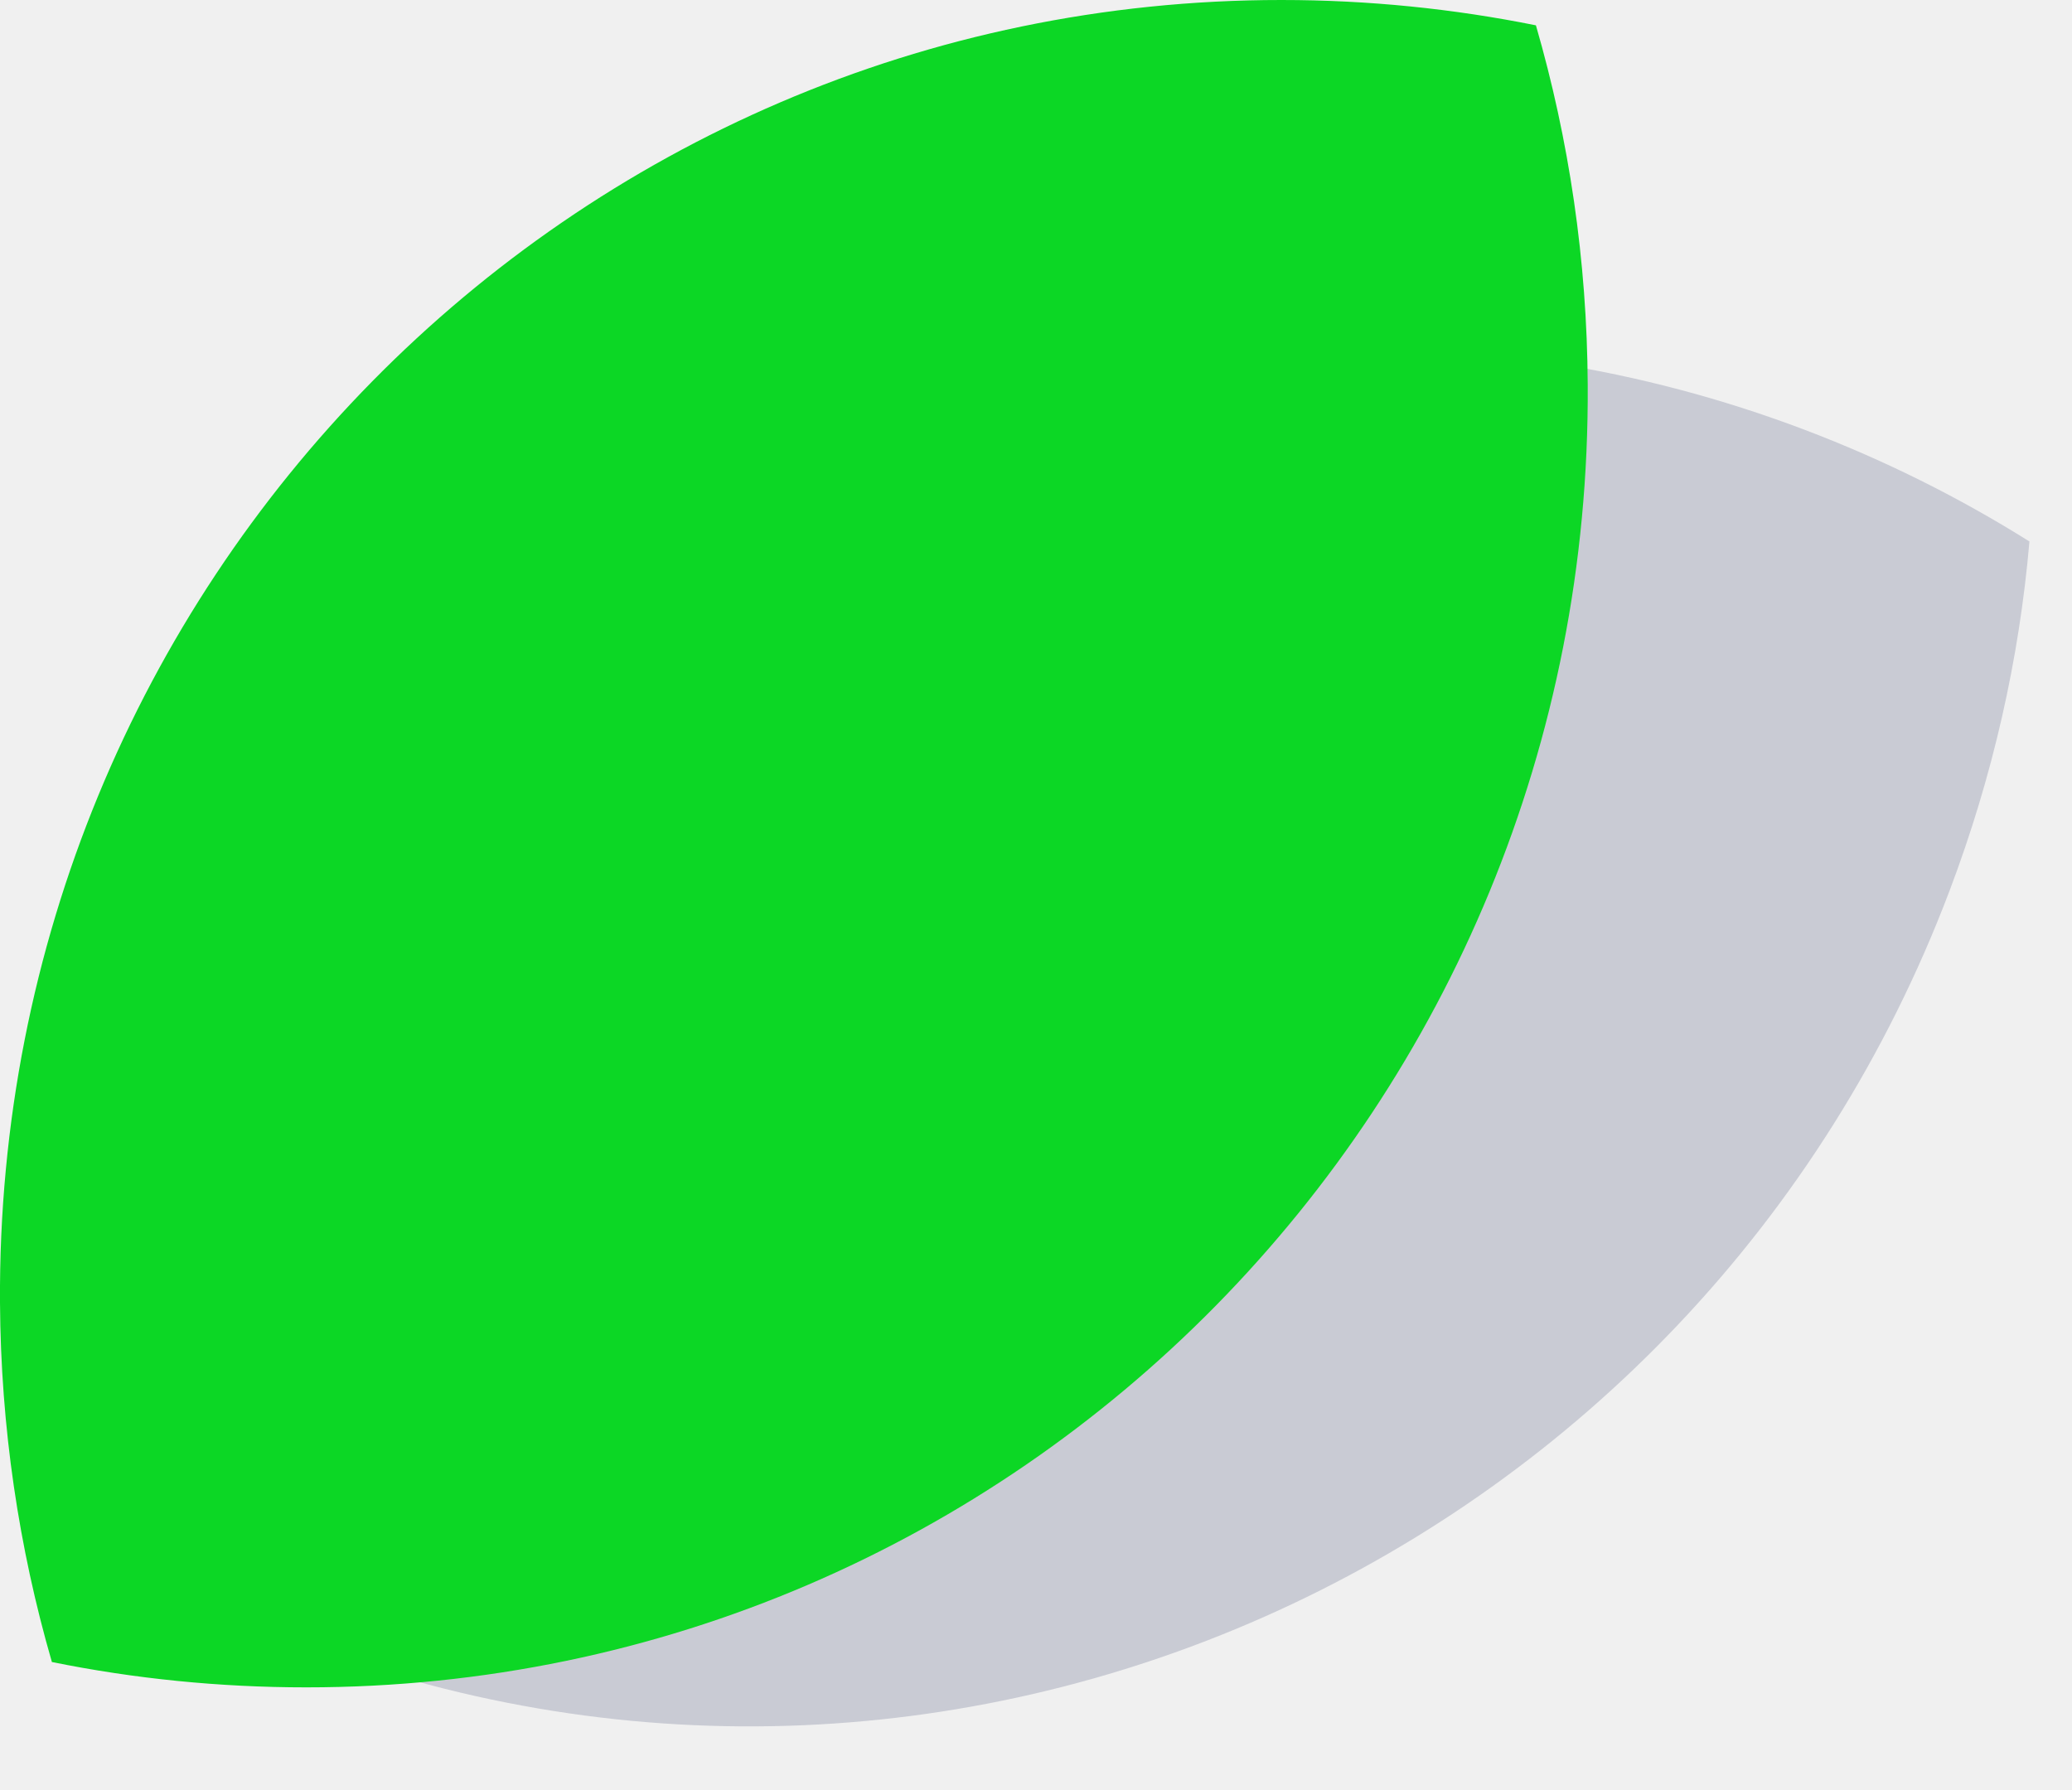
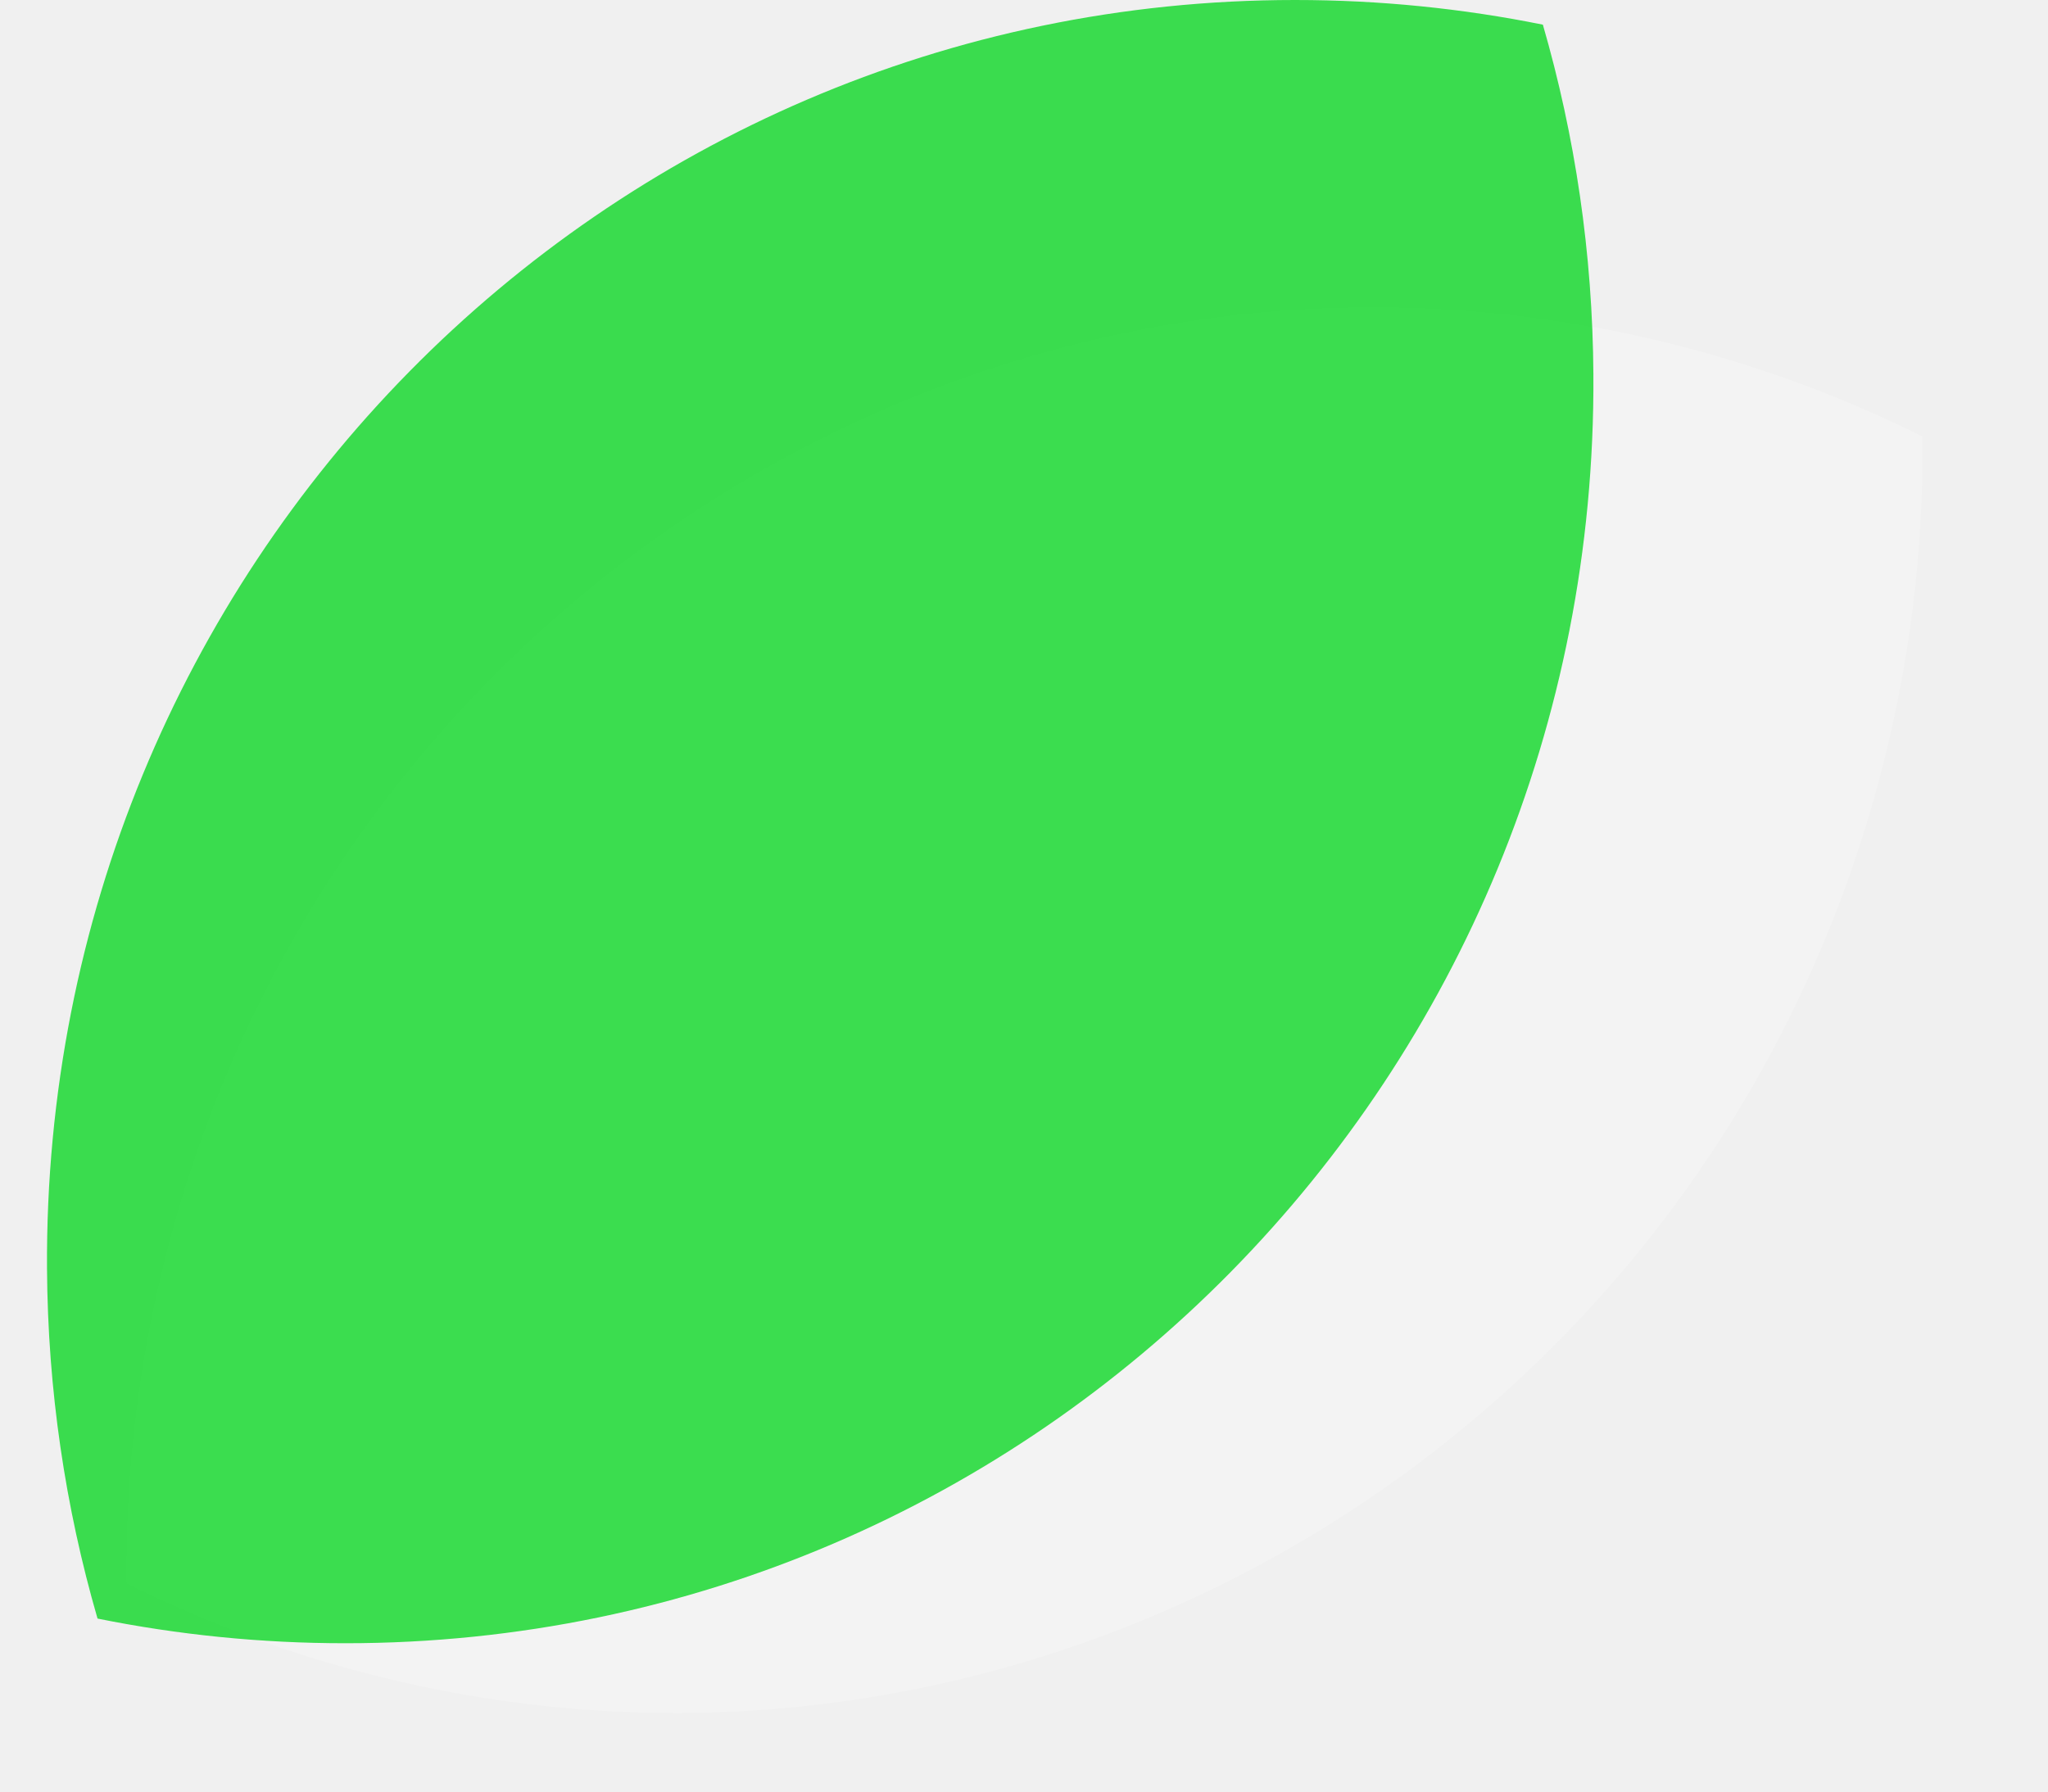
- <svg xmlns="http://www.w3.org/2000/svg" width="22" height="19" viewBox="0 0 22 19" fill="none">
-   <path fill-rule="evenodd" clip-rule="evenodd" d="M3.231 17.466C10.206 20.103 18.027 16.519 20.699 9.461C21.162 8.238 21.441 6.991 21.548 5.75C20.804 5.283 20.004 4.883 19.151 4.56C12.176 1.923 4.355 5.507 1.682 12.565C1.219 13.788 0.941 15.036 0.834 16.276C1.577 16.743 2.378 17.143 3.231 17.466Z" fill="#303864" fill-opacity="0.2" />
-   <path fill-rule="evenodd" clip-rule="evenodd" d="M3.252 17.918C10.813 17.918 16.904 11.725 16.858 4.086C16.851 2.762 16.659 1.481 16.308 0.269C15.434 0.093 14.53 0 13.606 0C6.046 0 -0.046 6.193 0 13.832C0.008 15.156 0.2 16.437 0.551 17.649C1.425 17.826 2.328 17.918 3.252 17.918Z" fill="#0CD725" />
+ <svg xmlns="http://www.w3.org/2000/svg" width="88" height="77" viewBox="0 0 88 77" fill="none">
+   <path fill-rule="evenodd" clip-rule="evenodd" d="M15.287 71.798C43.667 79.443 72.958 62.36 80.71 33.642C82.054 28.665 82.663 23.665 82.603 18.759C79.506 17.214 76.211 15.953 72.742 15.019C44.363 7.373 15.072 24.456 7.319 53.175C5.975 58.152 5.367 63.152 5.427 68.057C8.524 69.603 11.819 70.864 15.287 71.798Z" fill="white" fill-opacity="0.2" />
+   <path opacity="0.8" fill-rule="evenodd" clip-rule="evenodd" d="M14.838 70.624C44.637 70.624 68.647 46.215 68.466 16.105C68.435 10.886 67.679 5.839 66.295 1.06C62.851 0.365 59.291 0 55.648 0C25.849 0 1.839 24.409 2.02 54.519C2.051 59.738 2.807 64.785 4.191 69.564C7.635 70.259 11.196 70.624 14.838 70.624Z" fill="#0CD725" />
</svg>
